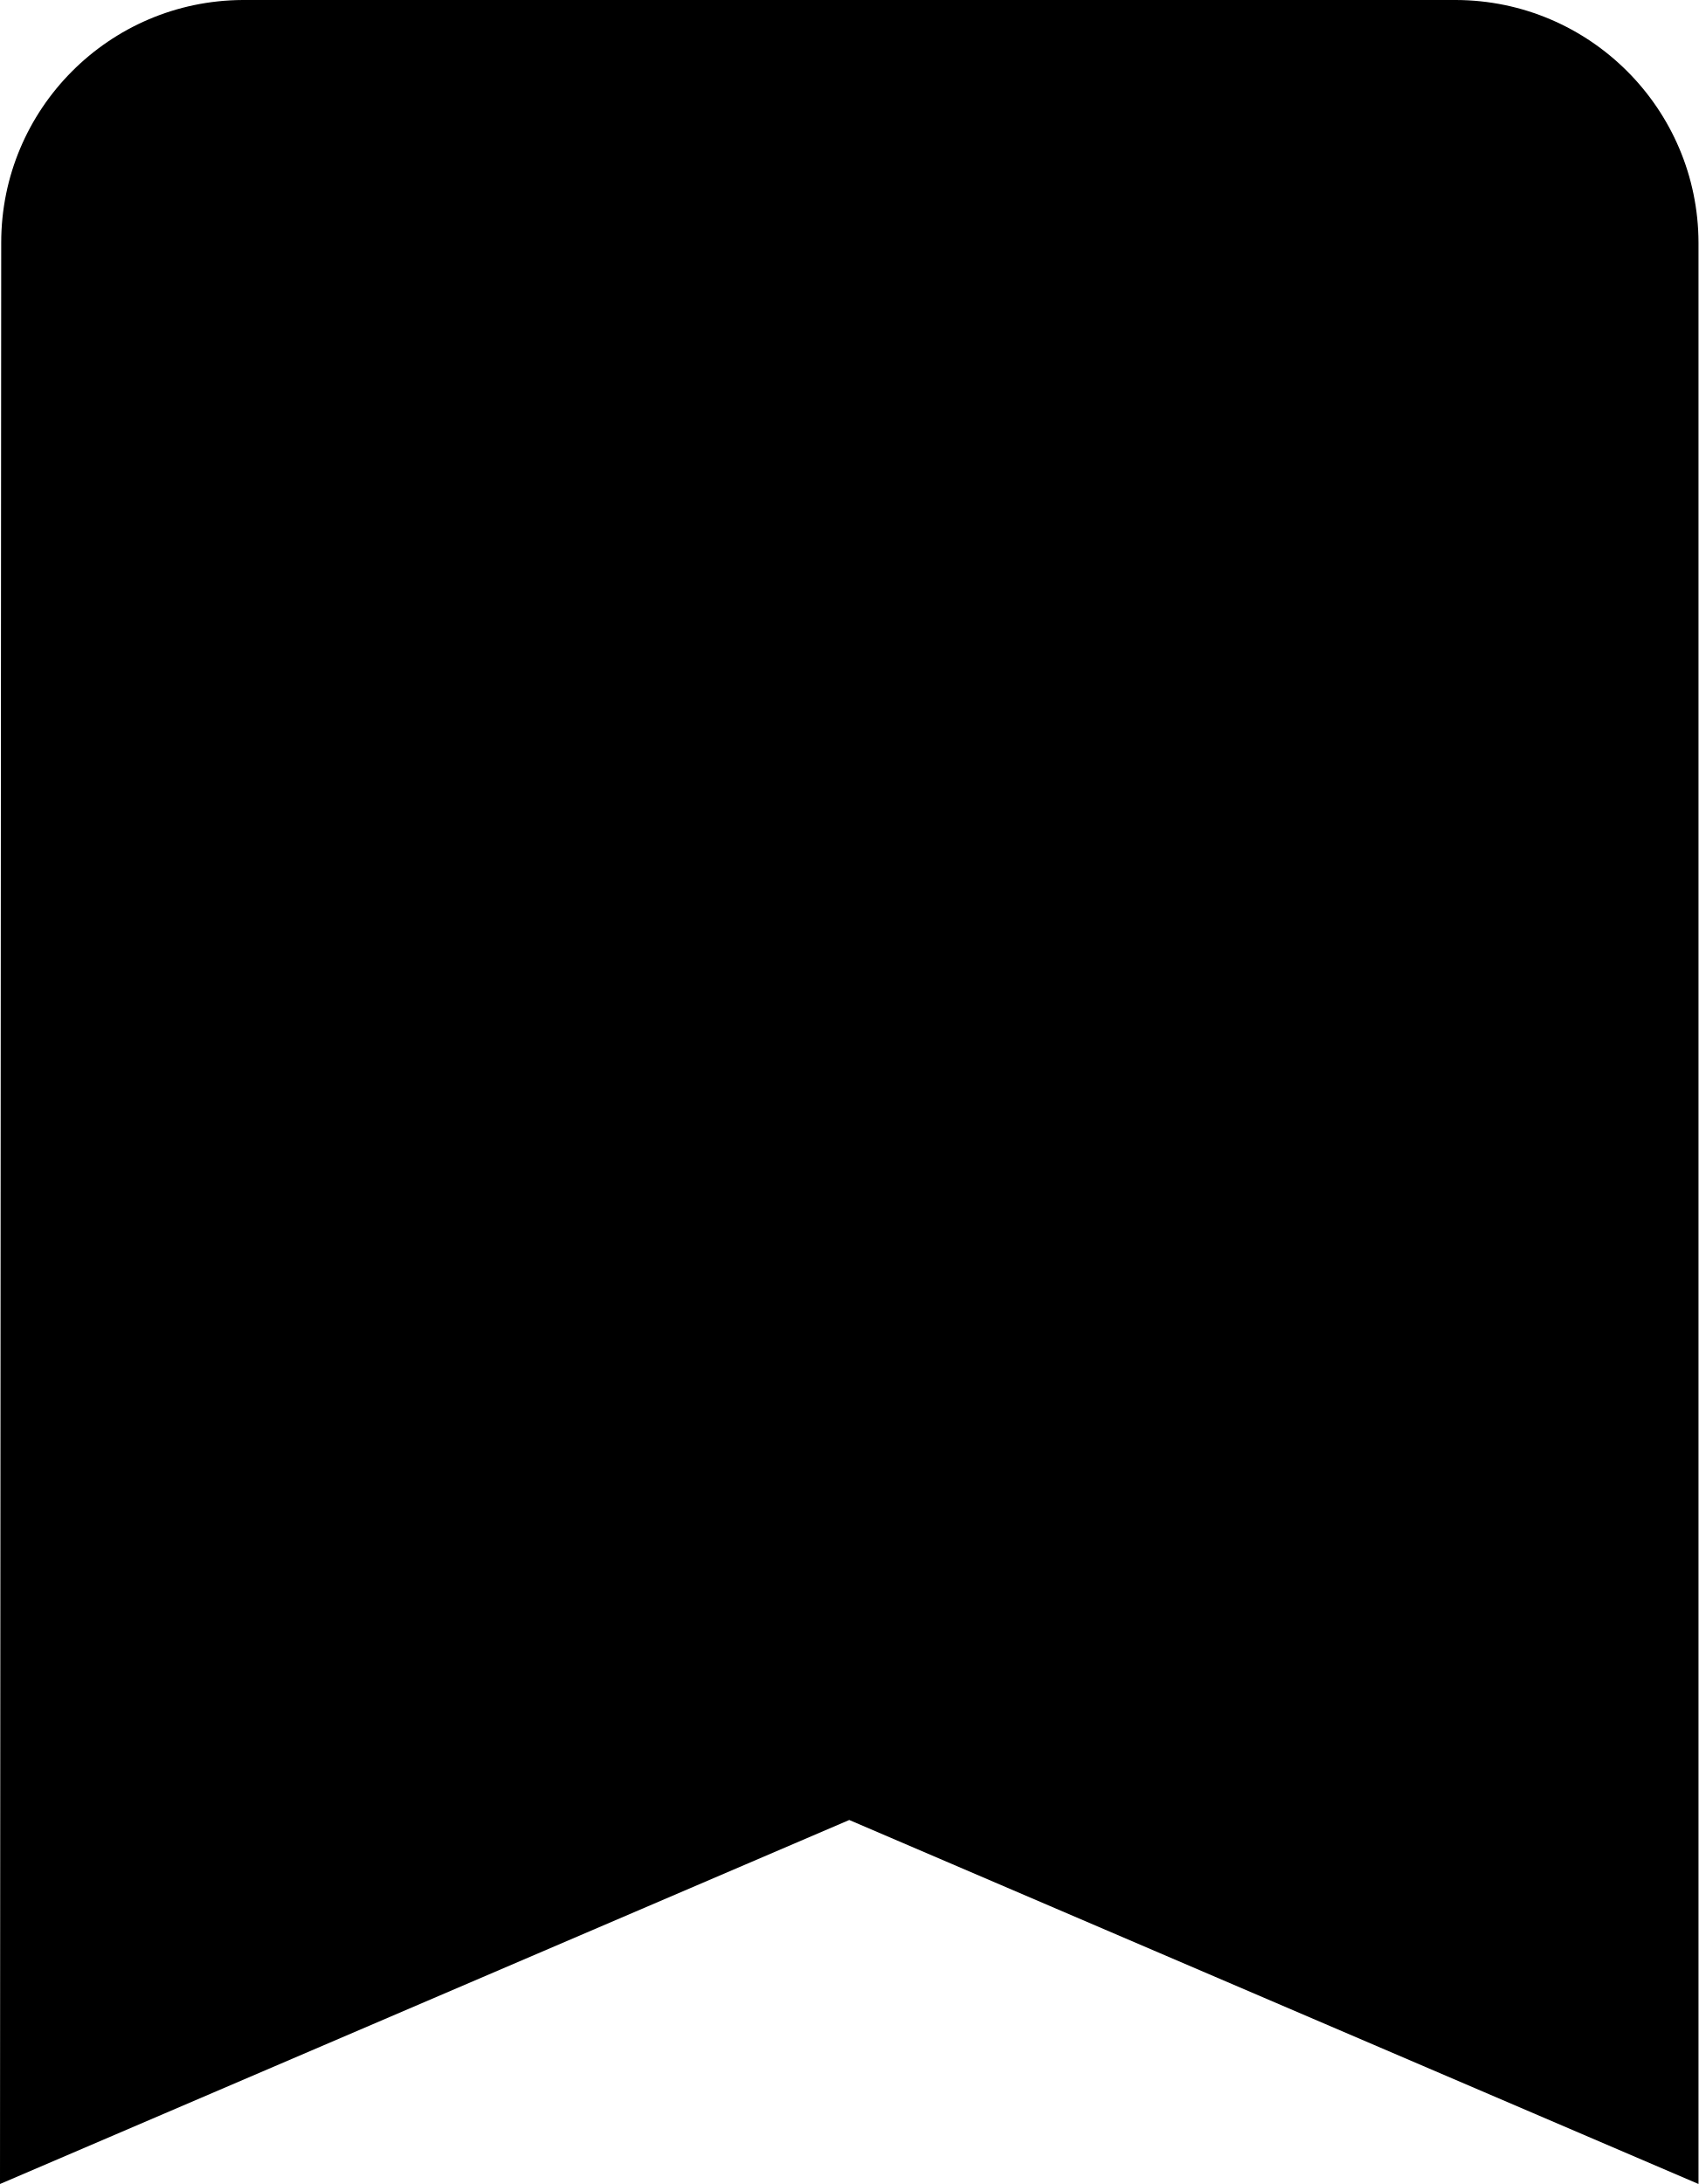
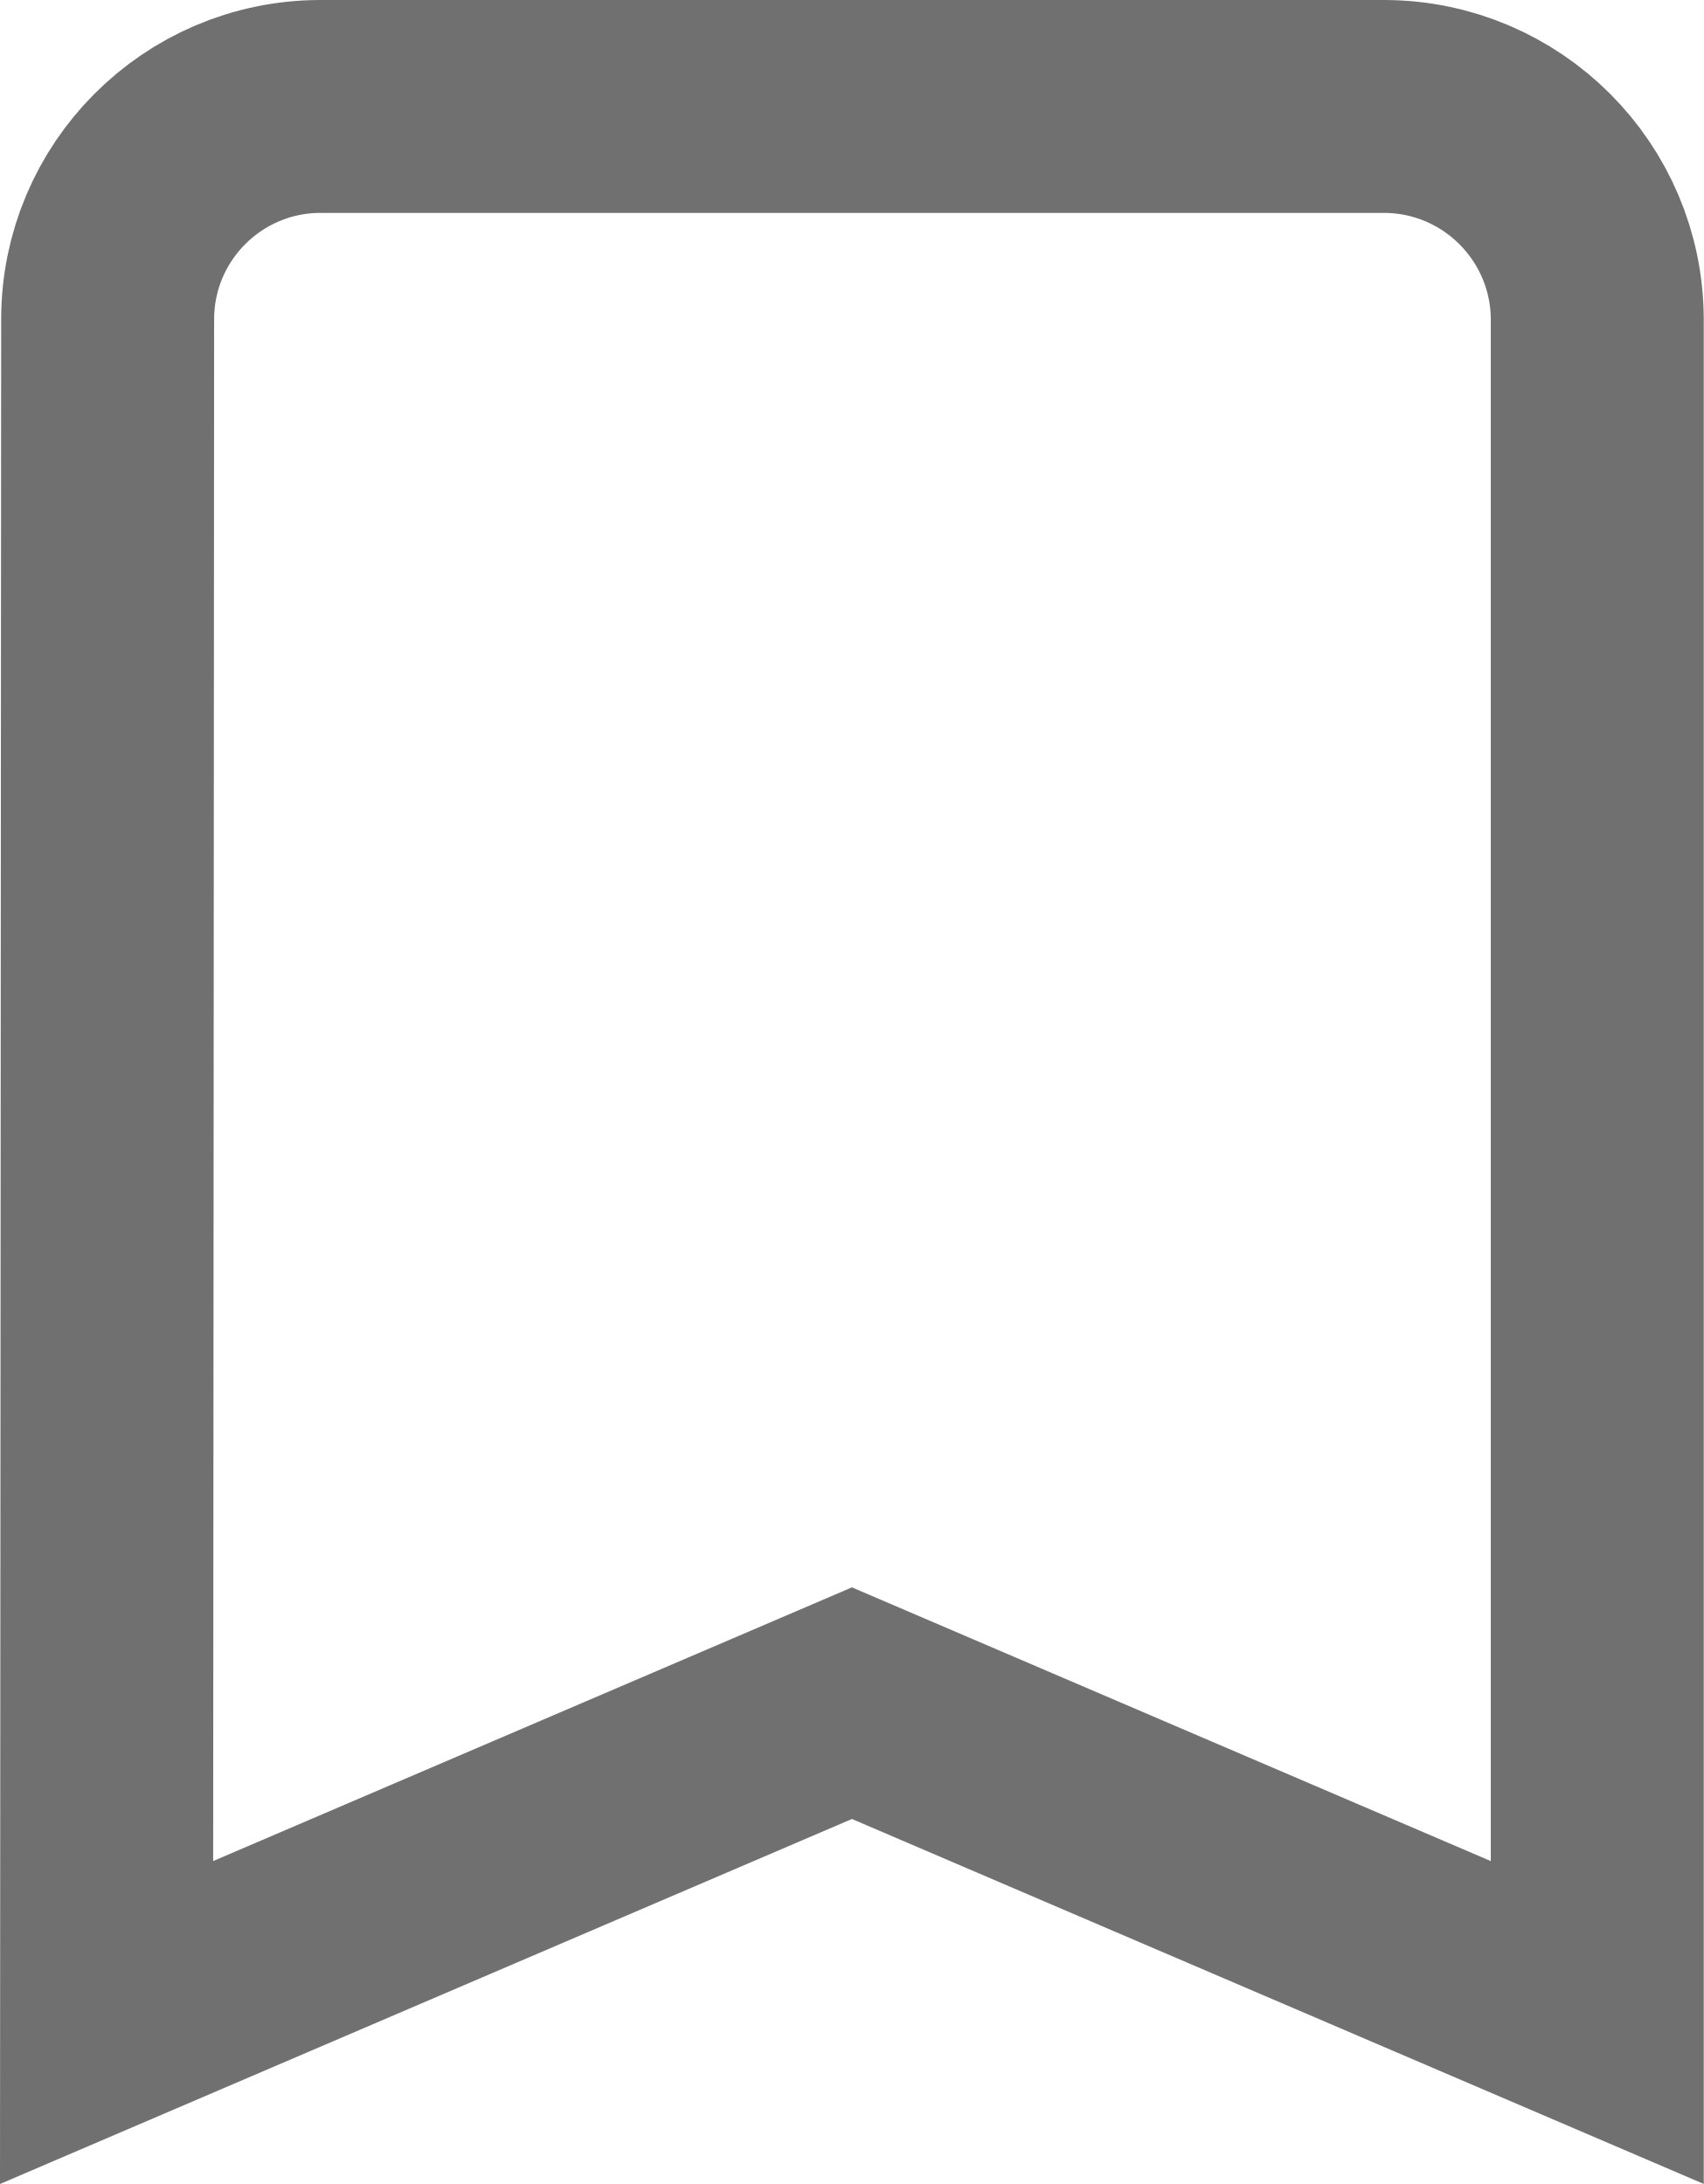
- <svg xmlns="http://www.w3.org/2000/svg" id="saveOff" width="14" height="18" viewBox="0 0 14 18">
-   <path id="패스_23" data-name="패스 23" d="M17,3H7A2,2,0,0,0,5.01,5L5,21l7-3,7,3V5A2.006,2.006,0,0,0,17,3Z" transform="translate(-5 -3)" />
+ <svg xmlns="http://www.w3.org/2000/svg" width="16.001" height="20.517" viewBox="0 0 16.001 20.517">
+   <g id="saveOff" transform="translate(1.001 1)">
+     <path id="패스_32" data-name="패스 32" d="M17,3H7A2,2,0,0,0,5.01,5L5,21l7-3,7,3V5A2.006,2.006,0,0,0,17,3Z" transform="translate(-5 -3)" fill="none" stroke="#707070" stroke-width="2" />
+   </g>
</svg>
